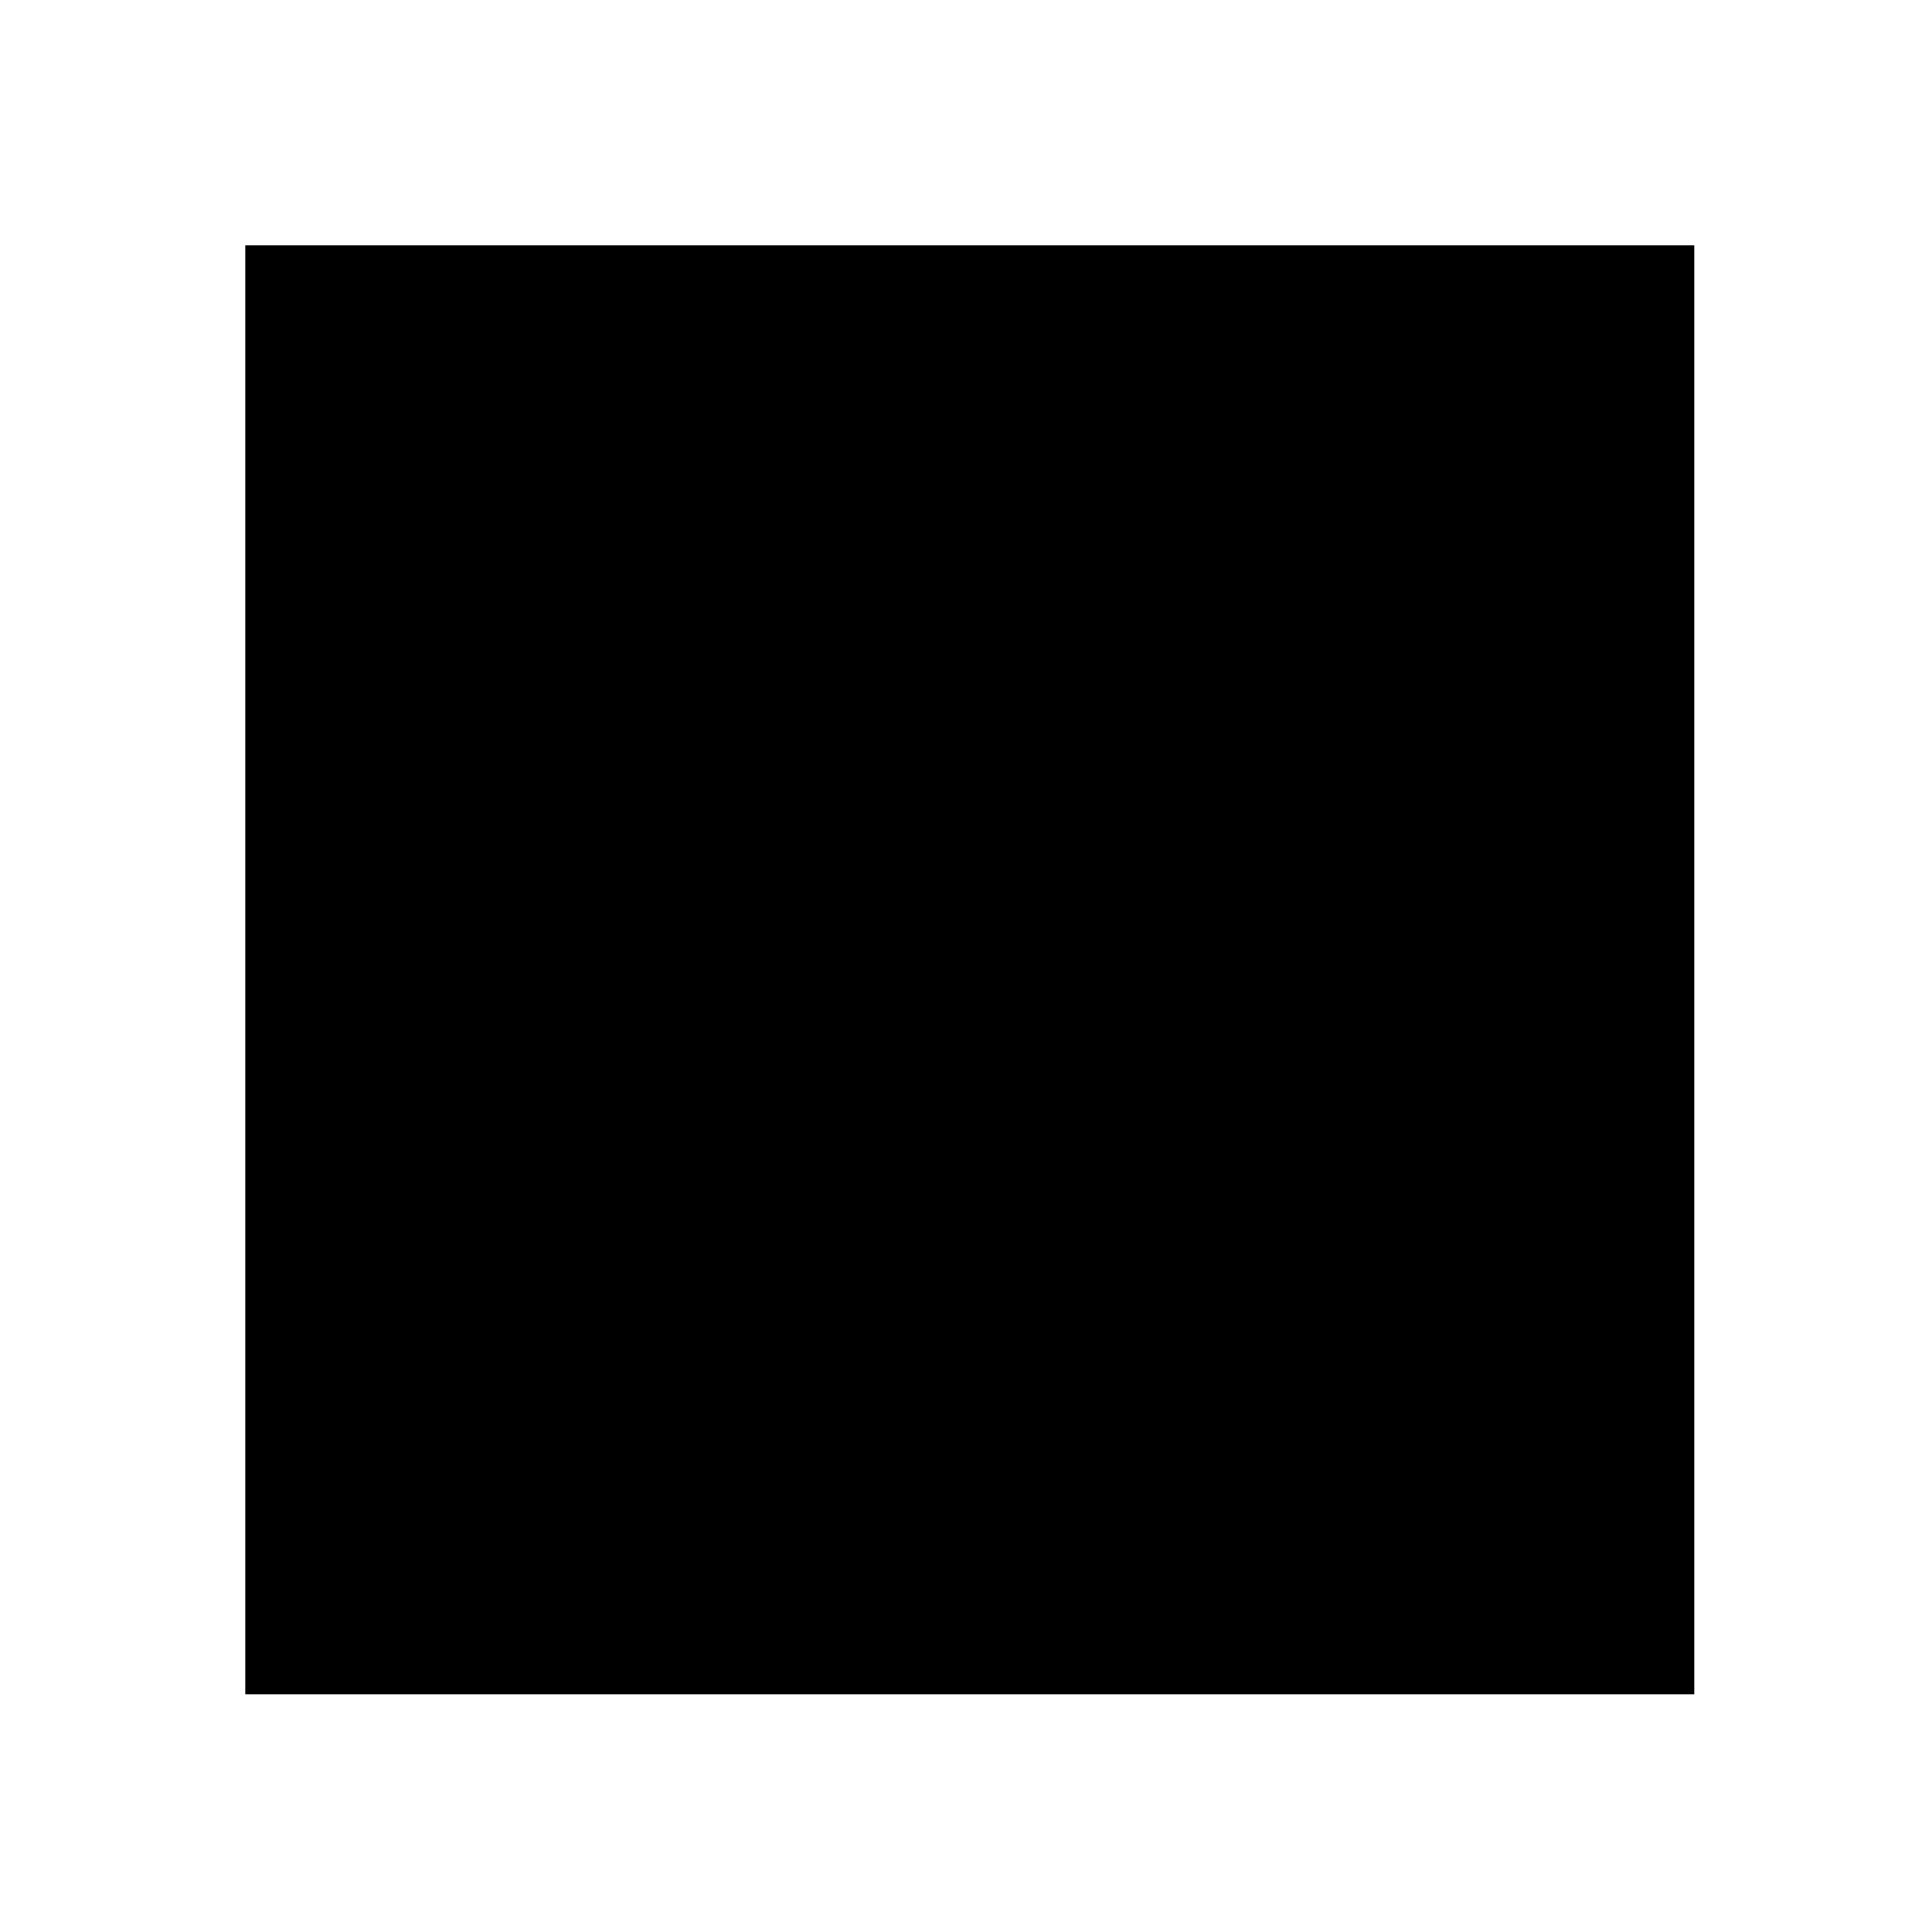
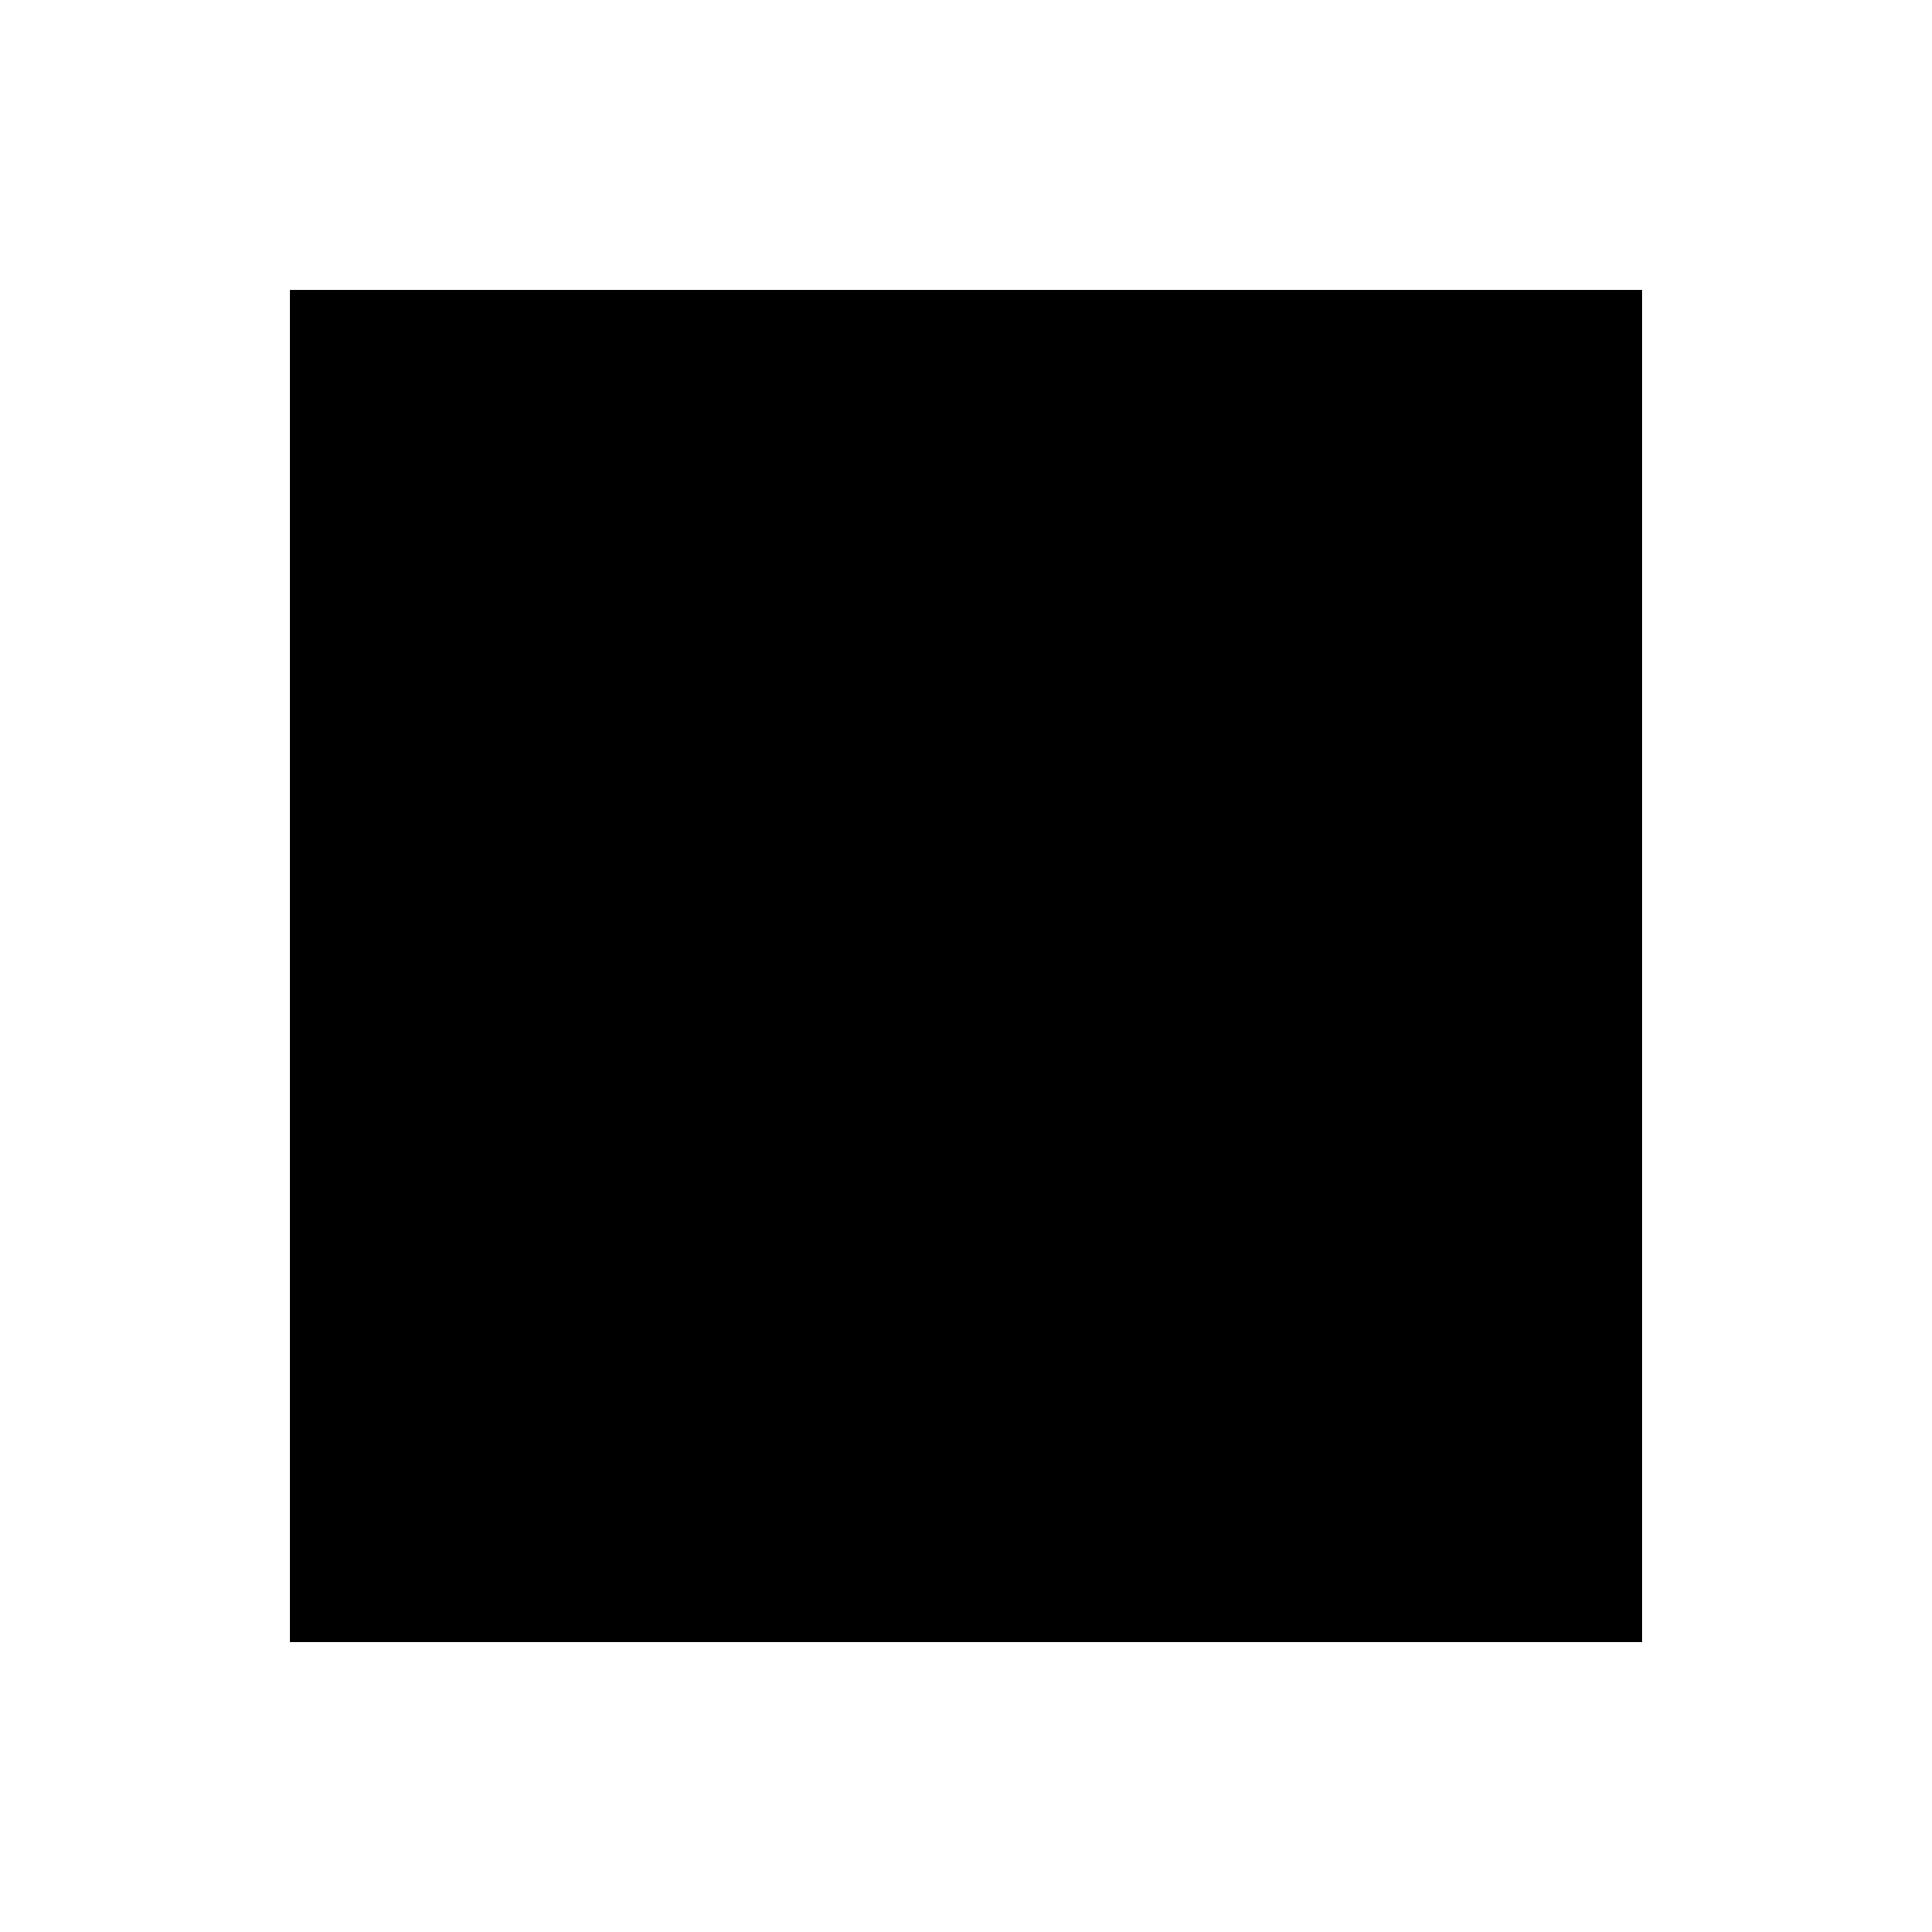
- <svg xmlns="http://www.w3.org/2000/svg" version="1.0" width="260pt" height="260pt" viewBox="0 0 260 260" preserveAspectRatio="xMidYMid meet">
-   <g transform="translate(0,260) scale(0.1,-0.1)" fill="#000000" stroke="none">
-     <path d="M330 1295 l0 -975 975 0 975 0 0 975 0 975 -975 0 -975 0 0 -975z" />
-   </g>
+ <svg xmlns="http://www.w3.org/2000/svg" height="700pt" preserveAspectRatio="xMidYMid meet" viewBox="0 0 700 700" width="700pt">
+   <path d="m1050 3500v-2450h2450 2450v2450 2450h-2450-2450z" transform="matrix(.1 0 0 -.1 0 700)" />
</svg>
